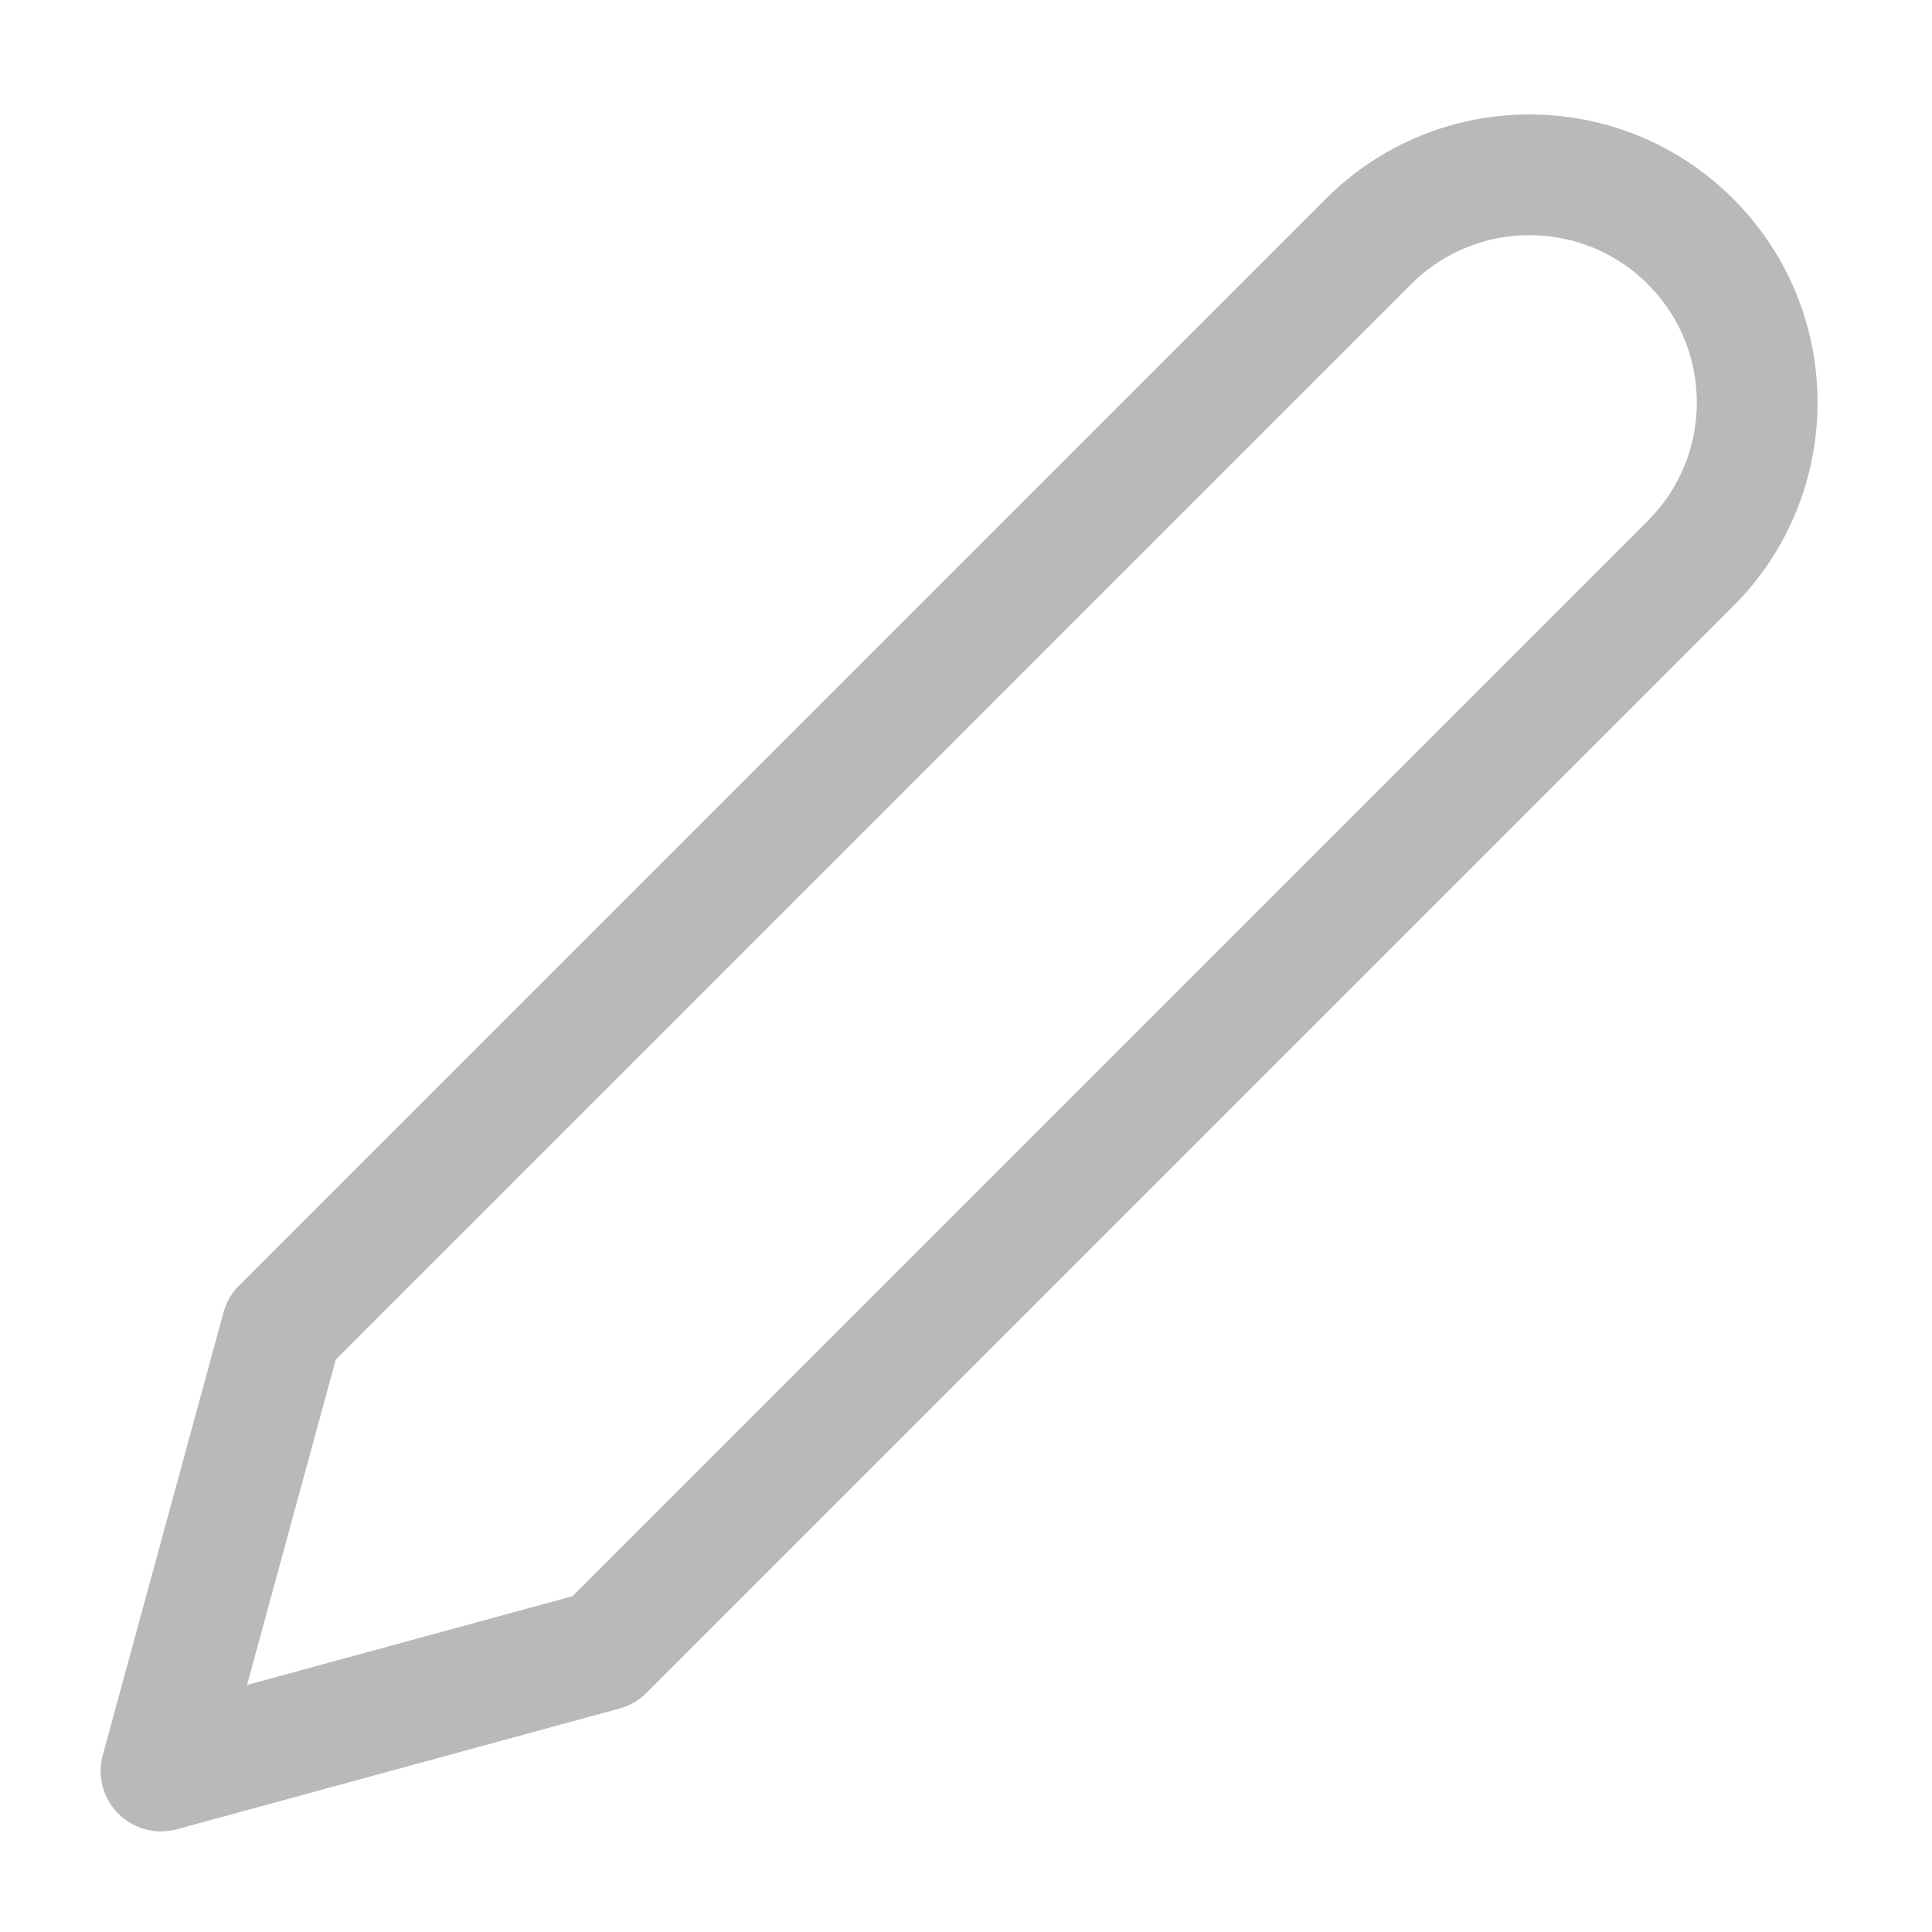
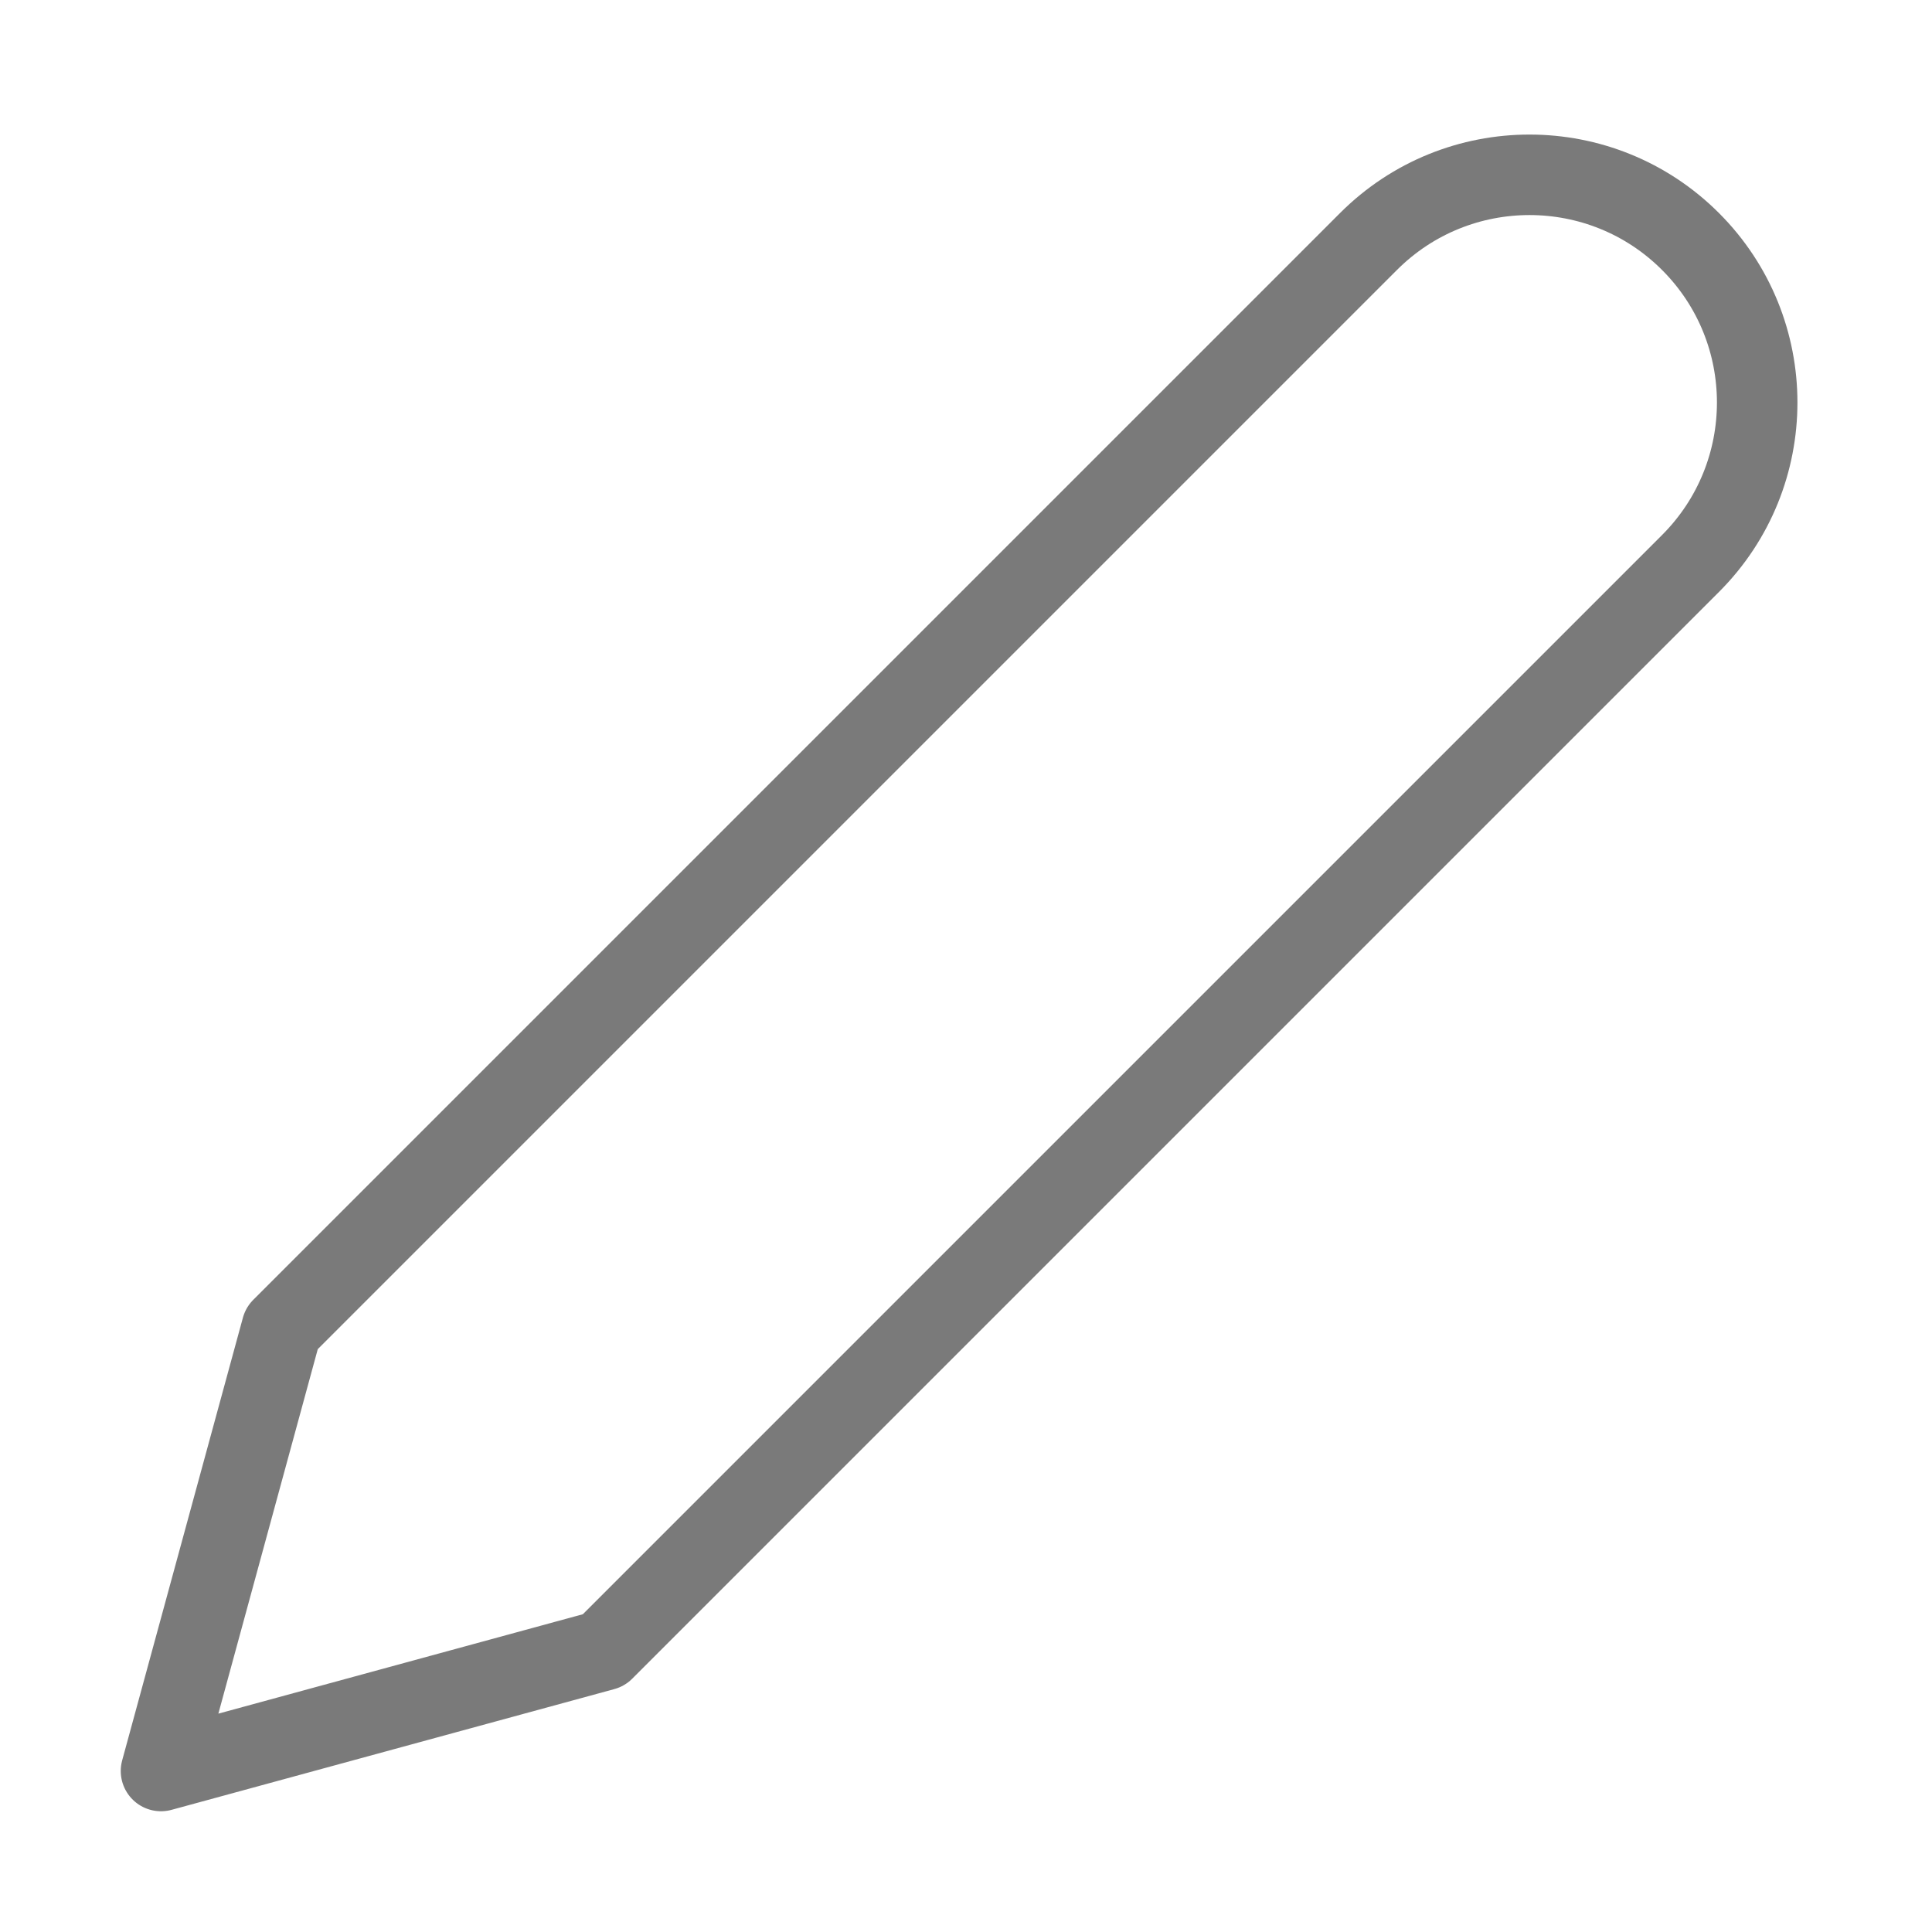
- <svg xmlns="http://www.w3.org/2000/svg" width="20" height="20" viewBox="0 0 24 24" fill="none" stroke="#B9B9B9" stroke-width="1.5" stroke-linecap="round" stroke-linejoin="round" class="feather feather-edit-2">
+ <svg xmlns="http://www.w3.org/2000/svg" width="20" height="20" viewBox="0 0 24 24" fill="none" stroke="#7A7A7A" stroke-width="1" stroke-linecap="round" stroke-linejoin="round" class="feather feather-edit-2">
  <path d="M17 3a2.828 2.828 0 1 1 4 4L7.5 20.5 2 22l1.5-5.5L17 3z" />
</svg>
